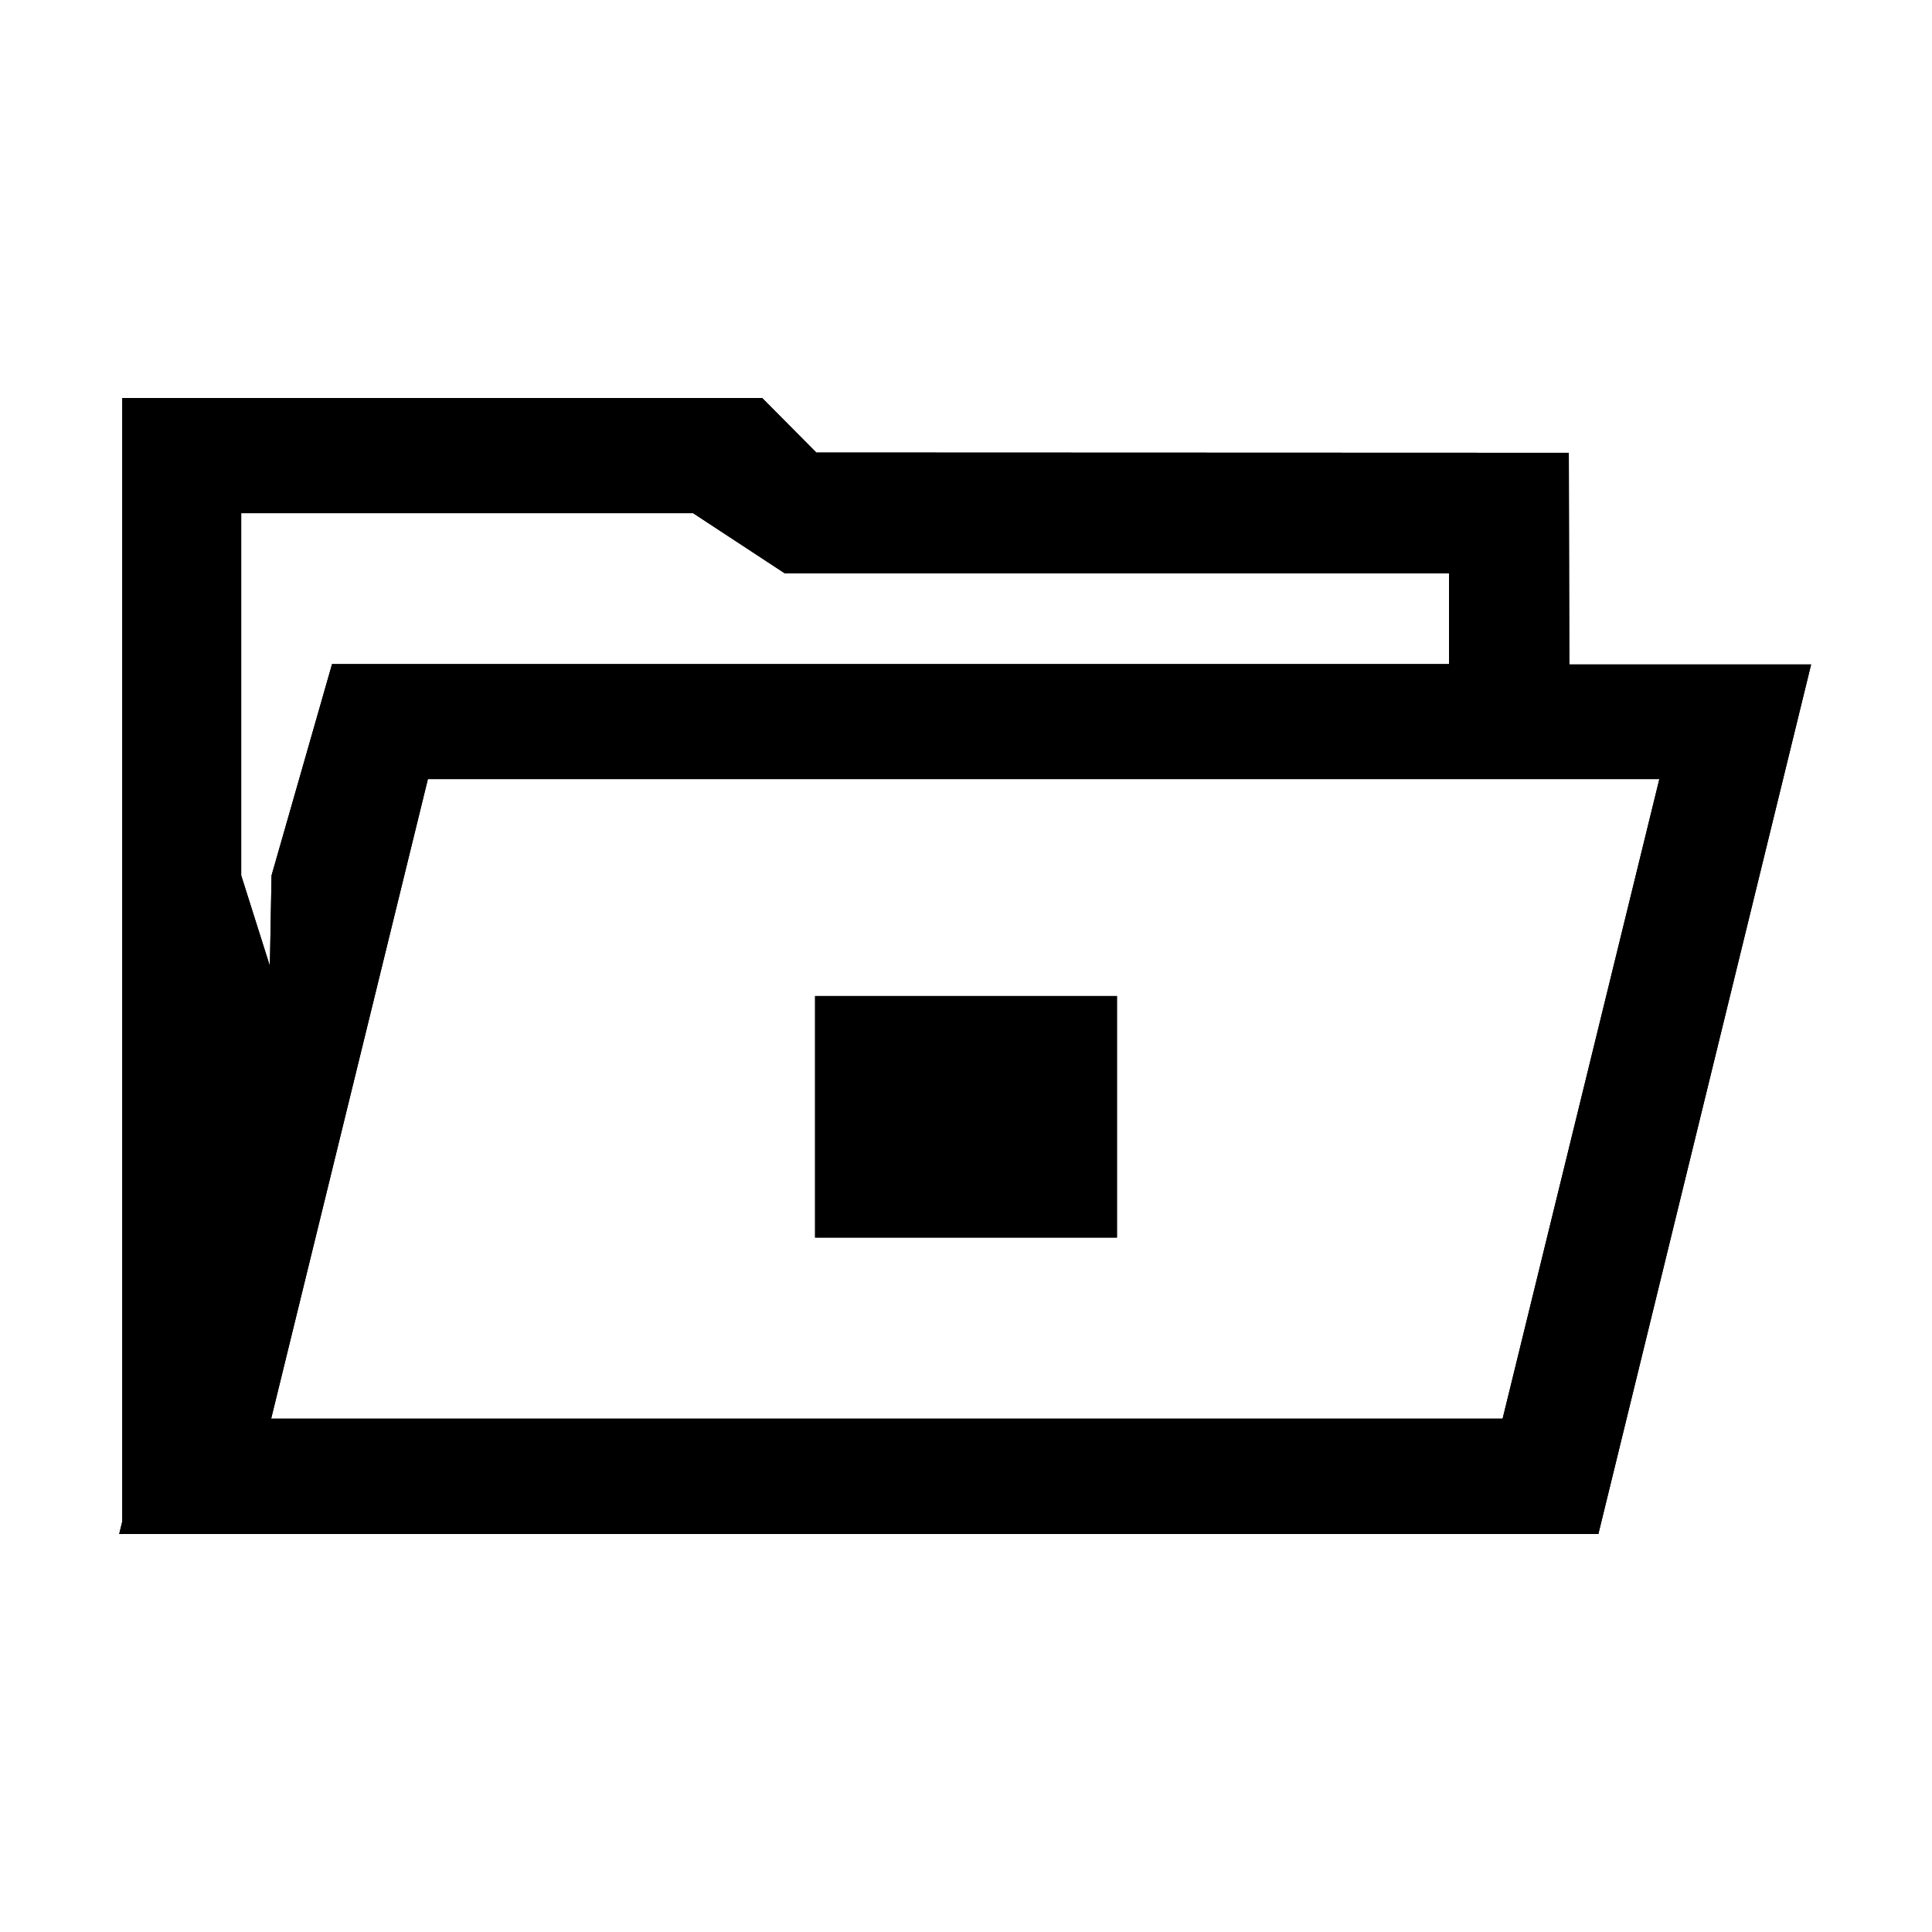
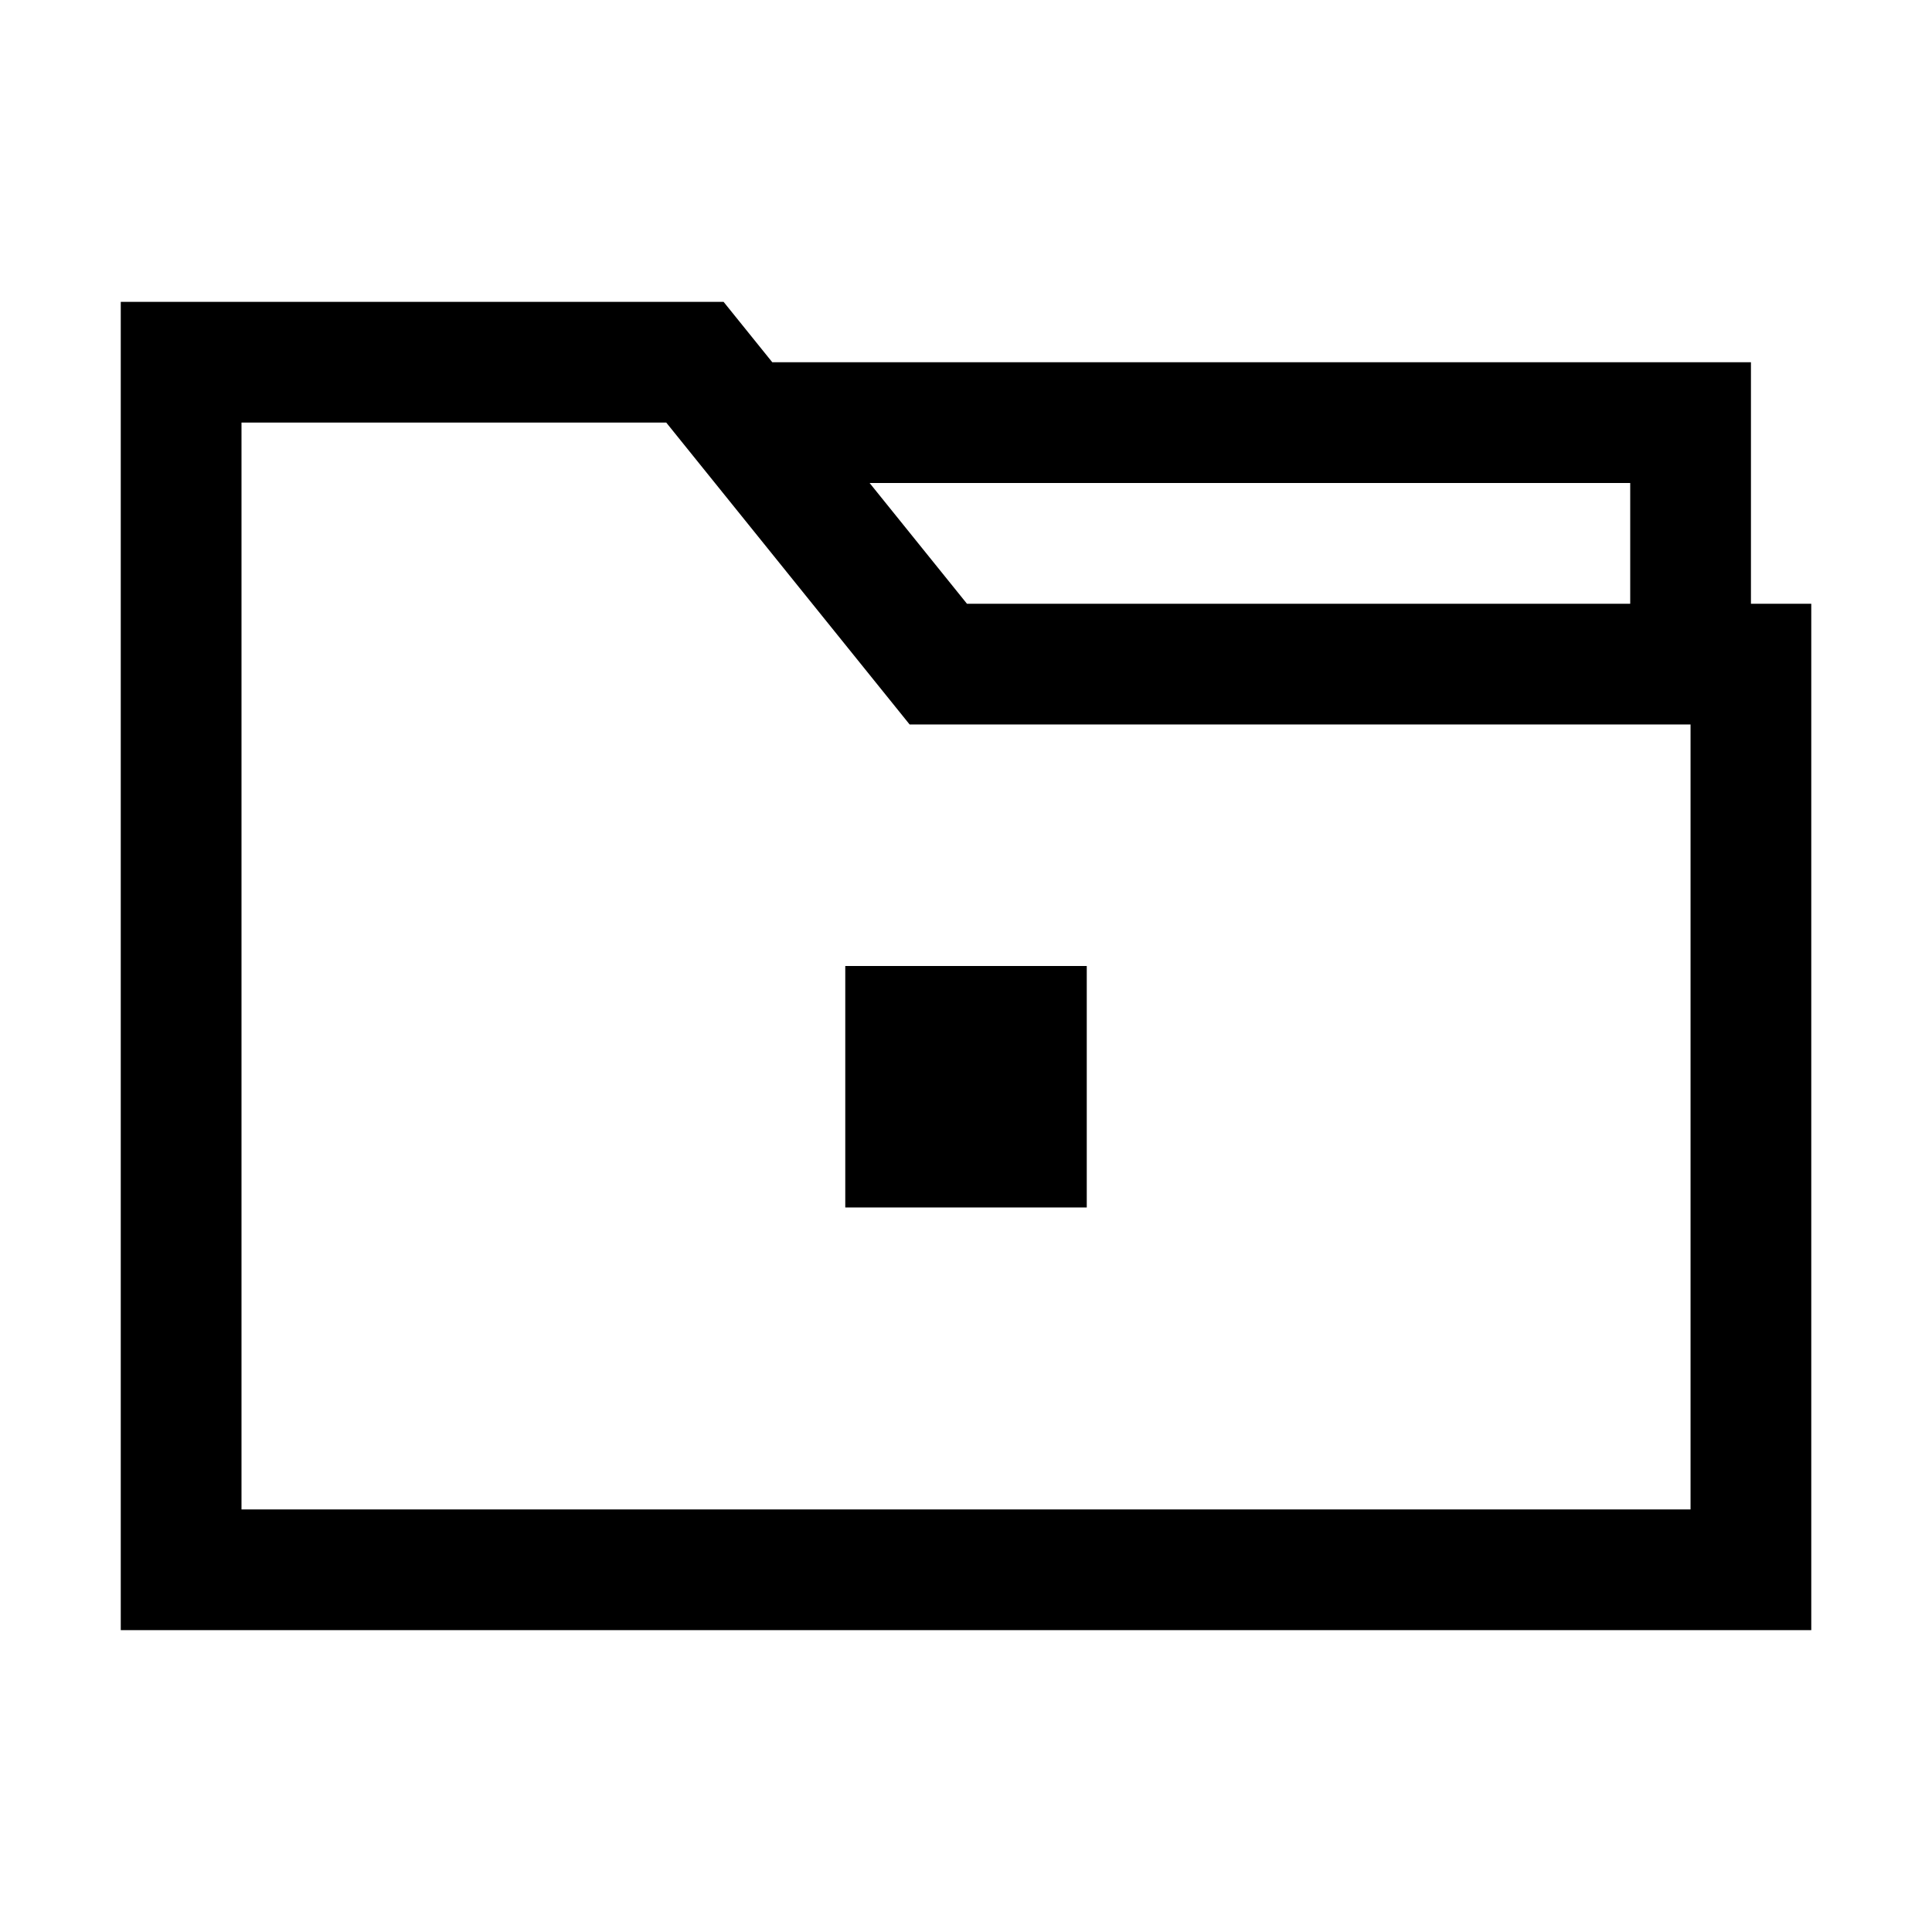
<svg xmlns="http://www.w3.org/2000/svg" xml:space="preserve" width="64px" height="64px" version="1.1" shape-rendering="geometricPrecision" text-rendering="geometricPrecision" image-rendering="optimizeQuality" fill-rule="evenodd" clip-rule="evenodd" viewBox="0 0 6400000 6400000">
  <g id="Warstwa_1">
-     <path fill="{color}" d="M898239 4699546l4079342 0 519219 -2118687 -4079342 0 -519219 2118687zm1801794 -1400096l1000052 0 0 800089 -1000052 0 0 -800089zm2100026 -1099502l-3700085 0 -200435 700048 -5552 300004 -94961 -300004 0 -1200014 1496947 0 304020 199490 2200066 0 0 300476zm-4395054 2058687l0 -2940154 2119869 0 179293 180593 2492747 944 1654 701111 801033 0 -704772 2880390 -4899982 0 10158 -41457 0 -781427z" />
-     <path id="1" fill="{color}" d="M898239 4699546l4079342 0 519219 -2118687 -4079342 0 -519219 2118687zm1801794 -1400096l1000052 0 0 800089 -1000052 0 0 -800089zm2100026 -1099502l-3700085 0 -200435 700048 -5552 300004 -94961 -300004 0 -1200014 1496947 0 304020 199490 2200066 0 0 300476zm-4395054 2058687l0 -2940154 2119869 0 179293 180593 2492747 944 1654 701111 801033 0 -704772 2880390 -4899982 0 10158 -41457 0 -781427zm2895154 -559259l-200200 0 0 236 200200 0 0 -236z" />
+     <path fill="{color}" d="M2800074 3200000l799970 0 0 799970 -799970 0 0 -799970zm-241775 -1999985l3241930 0 0 799970 199845 0 0 3400081 -5600030 0 0 -4400132 1996915 0 161340 200081zm2842004 799970l0 -400044 -2519677 0 322563 400044 2197114 0zm-3193268 -600125l-1407065 0 0 3600280 4800178 0 0 -2600229 -2586883 0 -806230 -1000051z" />
  </g>
</svg>
